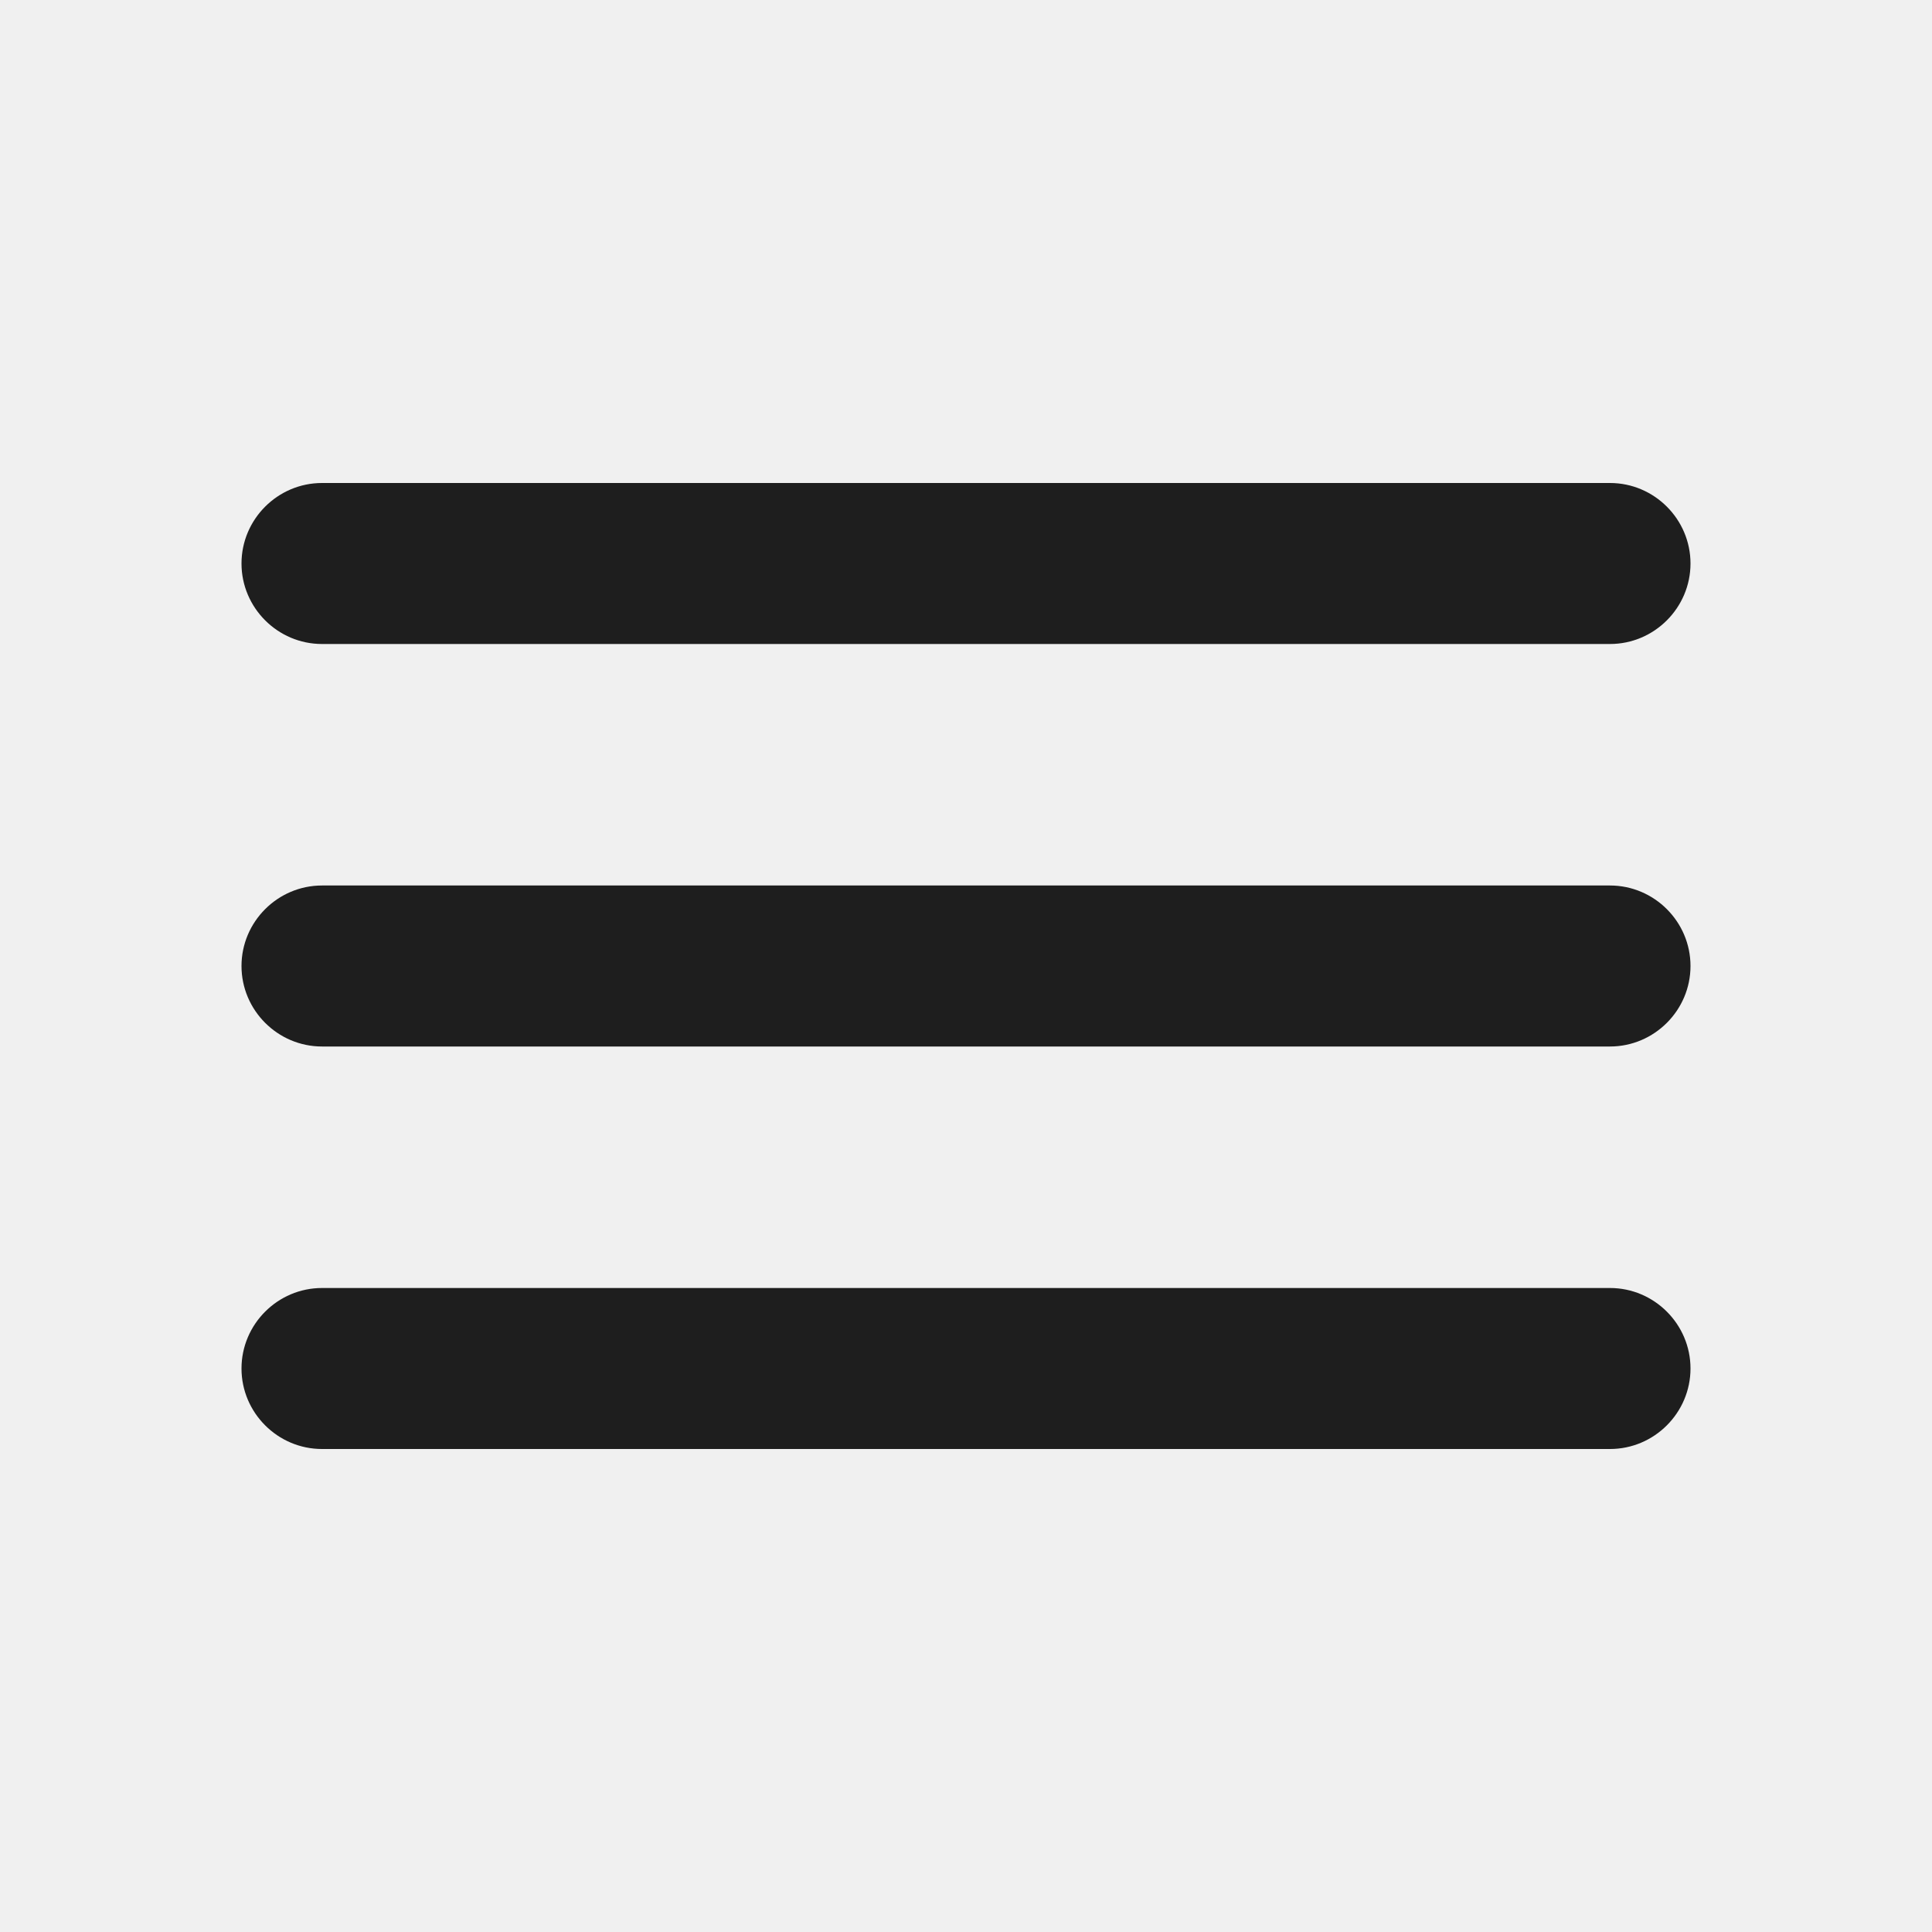
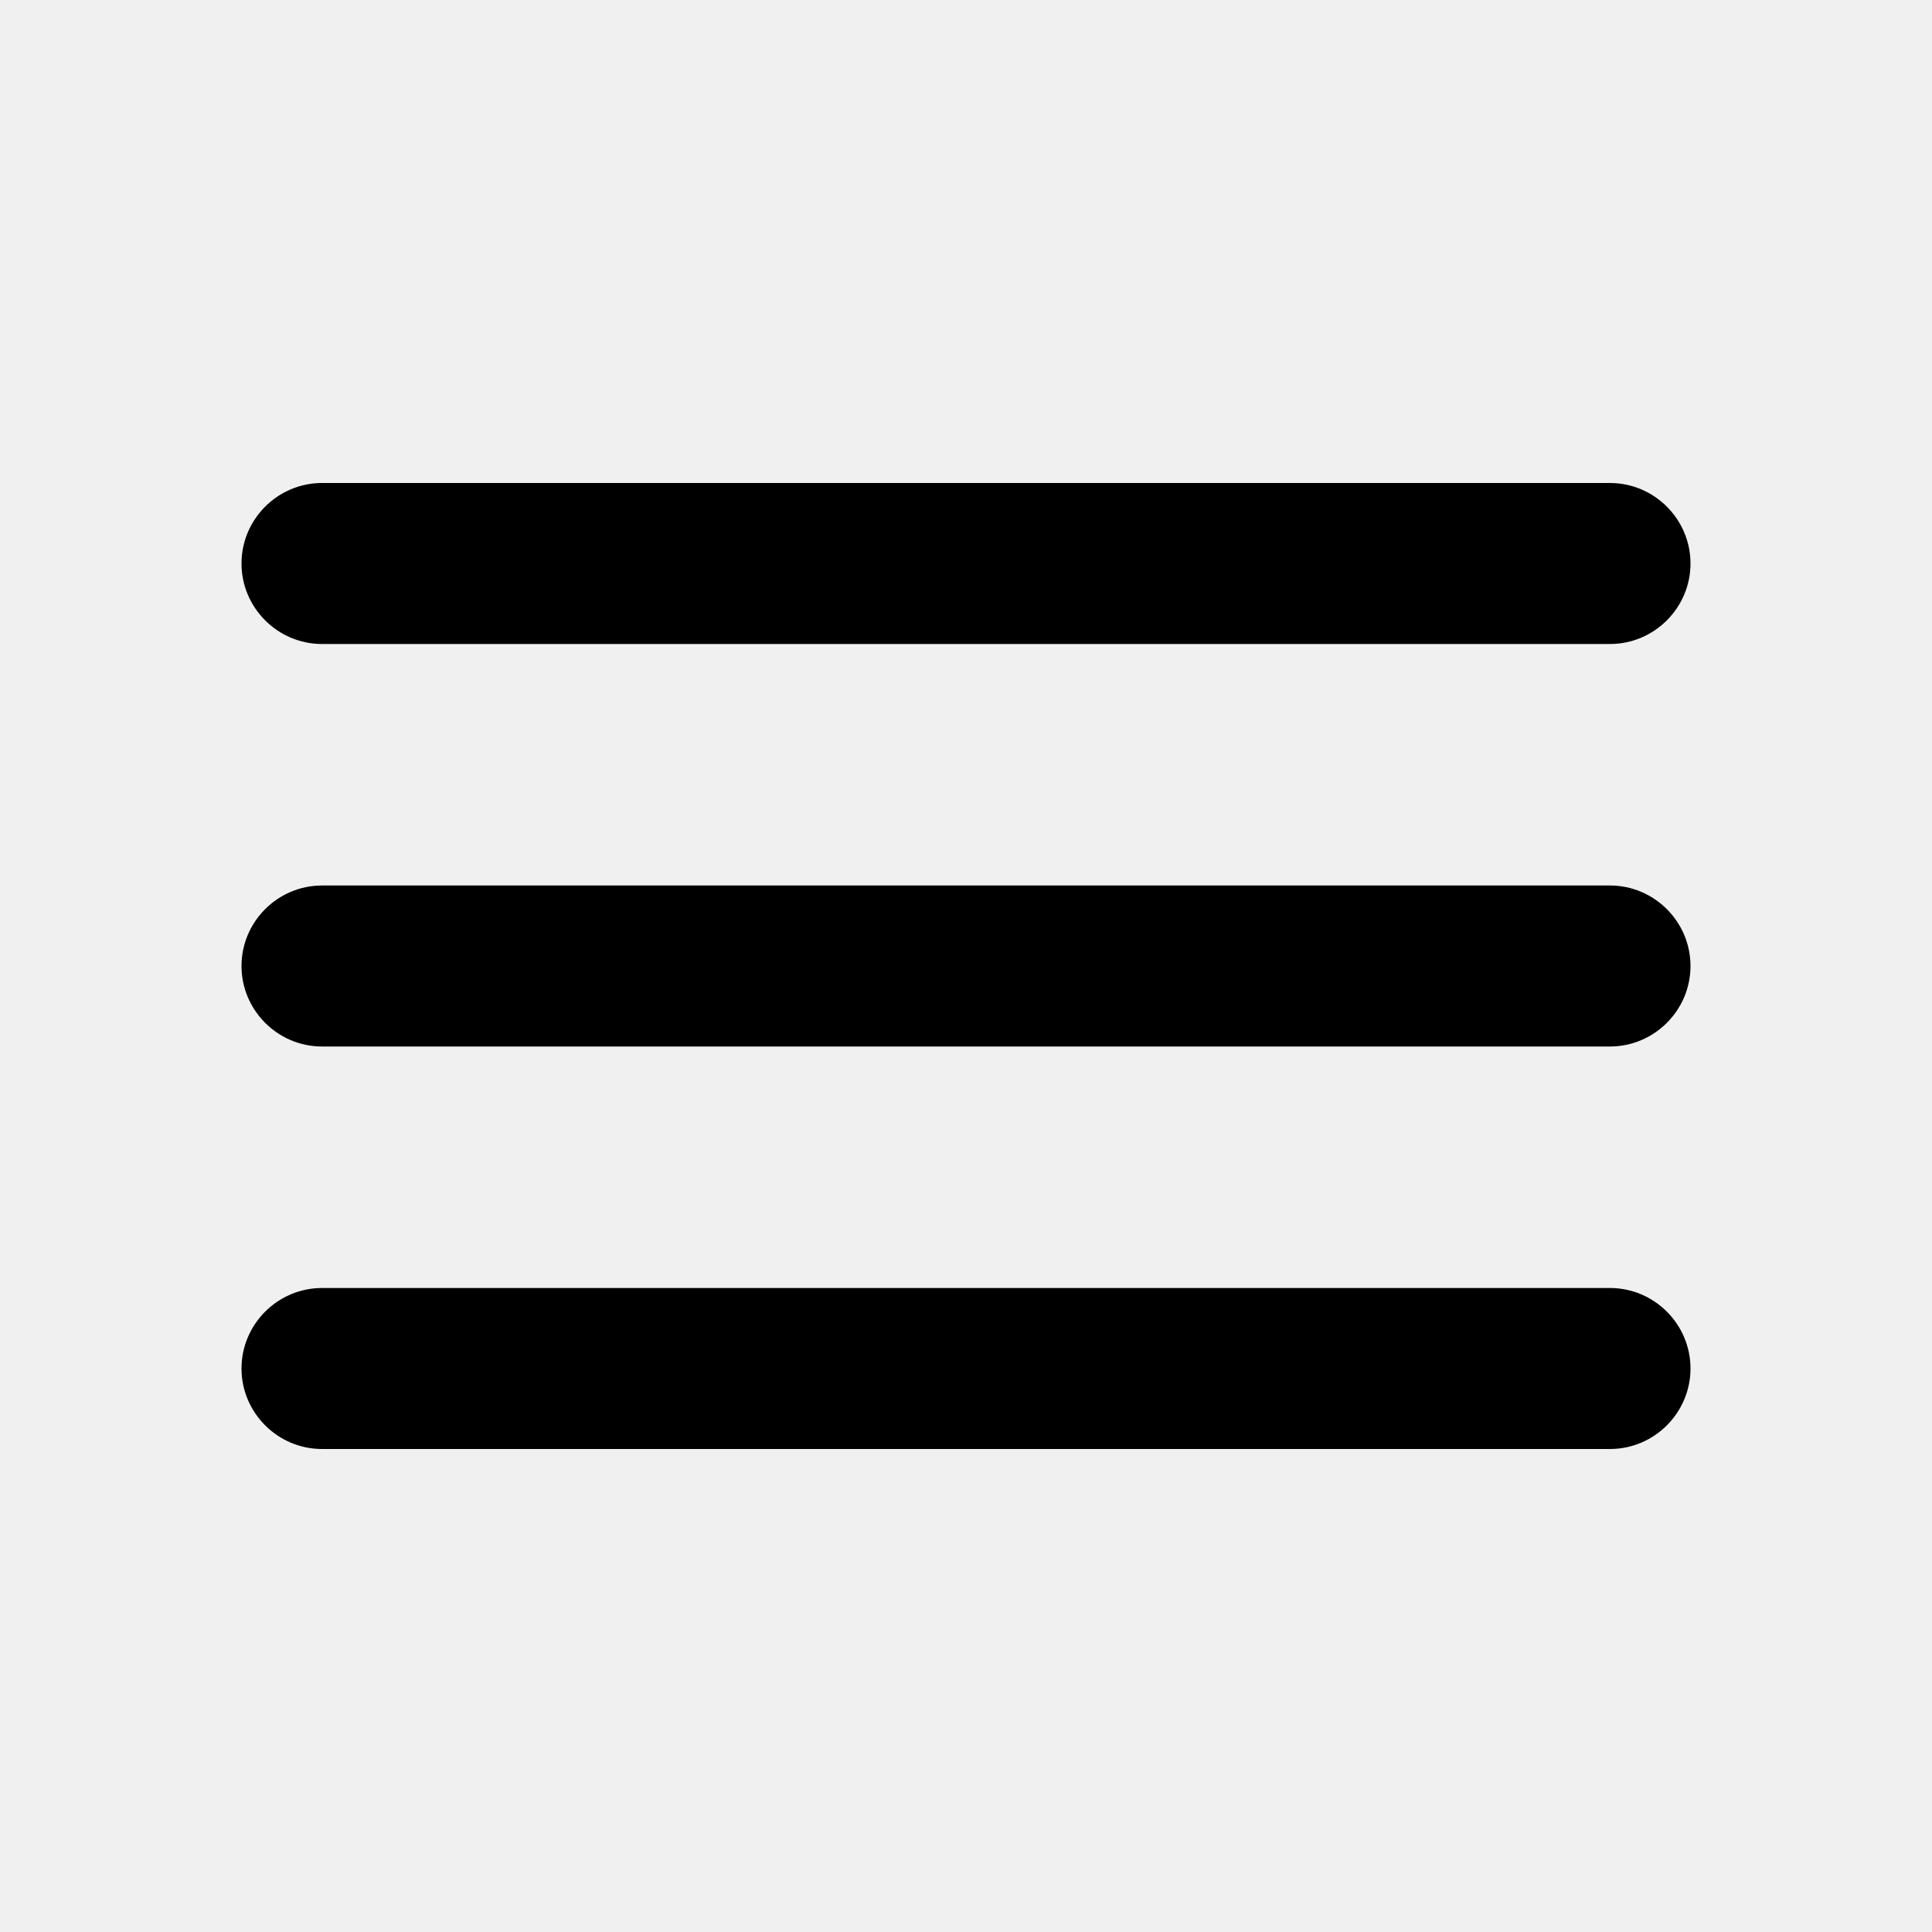
<svg xmlns="http://www.w3.org/2000/svg" width="24" height="24" viewBox="0 0 24 24" fill="none">
  <g clip-path="url(#clip0_688_7362)">
-     <path d="M4 18H20C20.55 18 21 17.55 21 17C21 16.45 20.55 16 20 16H4C3.45 16 3 16.45 3 17C3 17.55 3.45 18 4 18ZM4 13H20C20.55 13 21 12.55 21 12C21 11.45 20.55 11 20 11H4C3.45 11 3 11.45 3 12C3 12.55 3.45 13 4 13ZM3 7C3 7.55 3.45 8 4 8H20C20.55 8 21 7.55 21 7C21 6.45 20.55 6 20 6H4C3.45 6 3 6.45 3 7Z" fill="#1E1E1E" />
+     <path d="M4 18H20C20.55 18 21 17.55 21 17C21 16.45 20.55 16 20 16H4C3.45 16 3 16.45 3 17C3 17.55 3.45 18 4 18ZM4 13H20C20.55 13 21 12.55 21 12C21 11.45 20.55 11 20 11H4C3.45 11 3 11.45 3 12C3 12.55 3.45 13 4 13ZM3 7C3 7.55 3.45 8 4 8H20C20.55 8 21 7.55 21 7C21 6.45 20.55 6 20 6H4C3.45 6 3 6.45 3 7Z" fill="currentColor" />
  </g>
  <defs>
    <clipPath id="clip0_688_7362">
      <rect width="24" height="24" fill="white" />
    </clipPath>
  </defs>
</svg>
